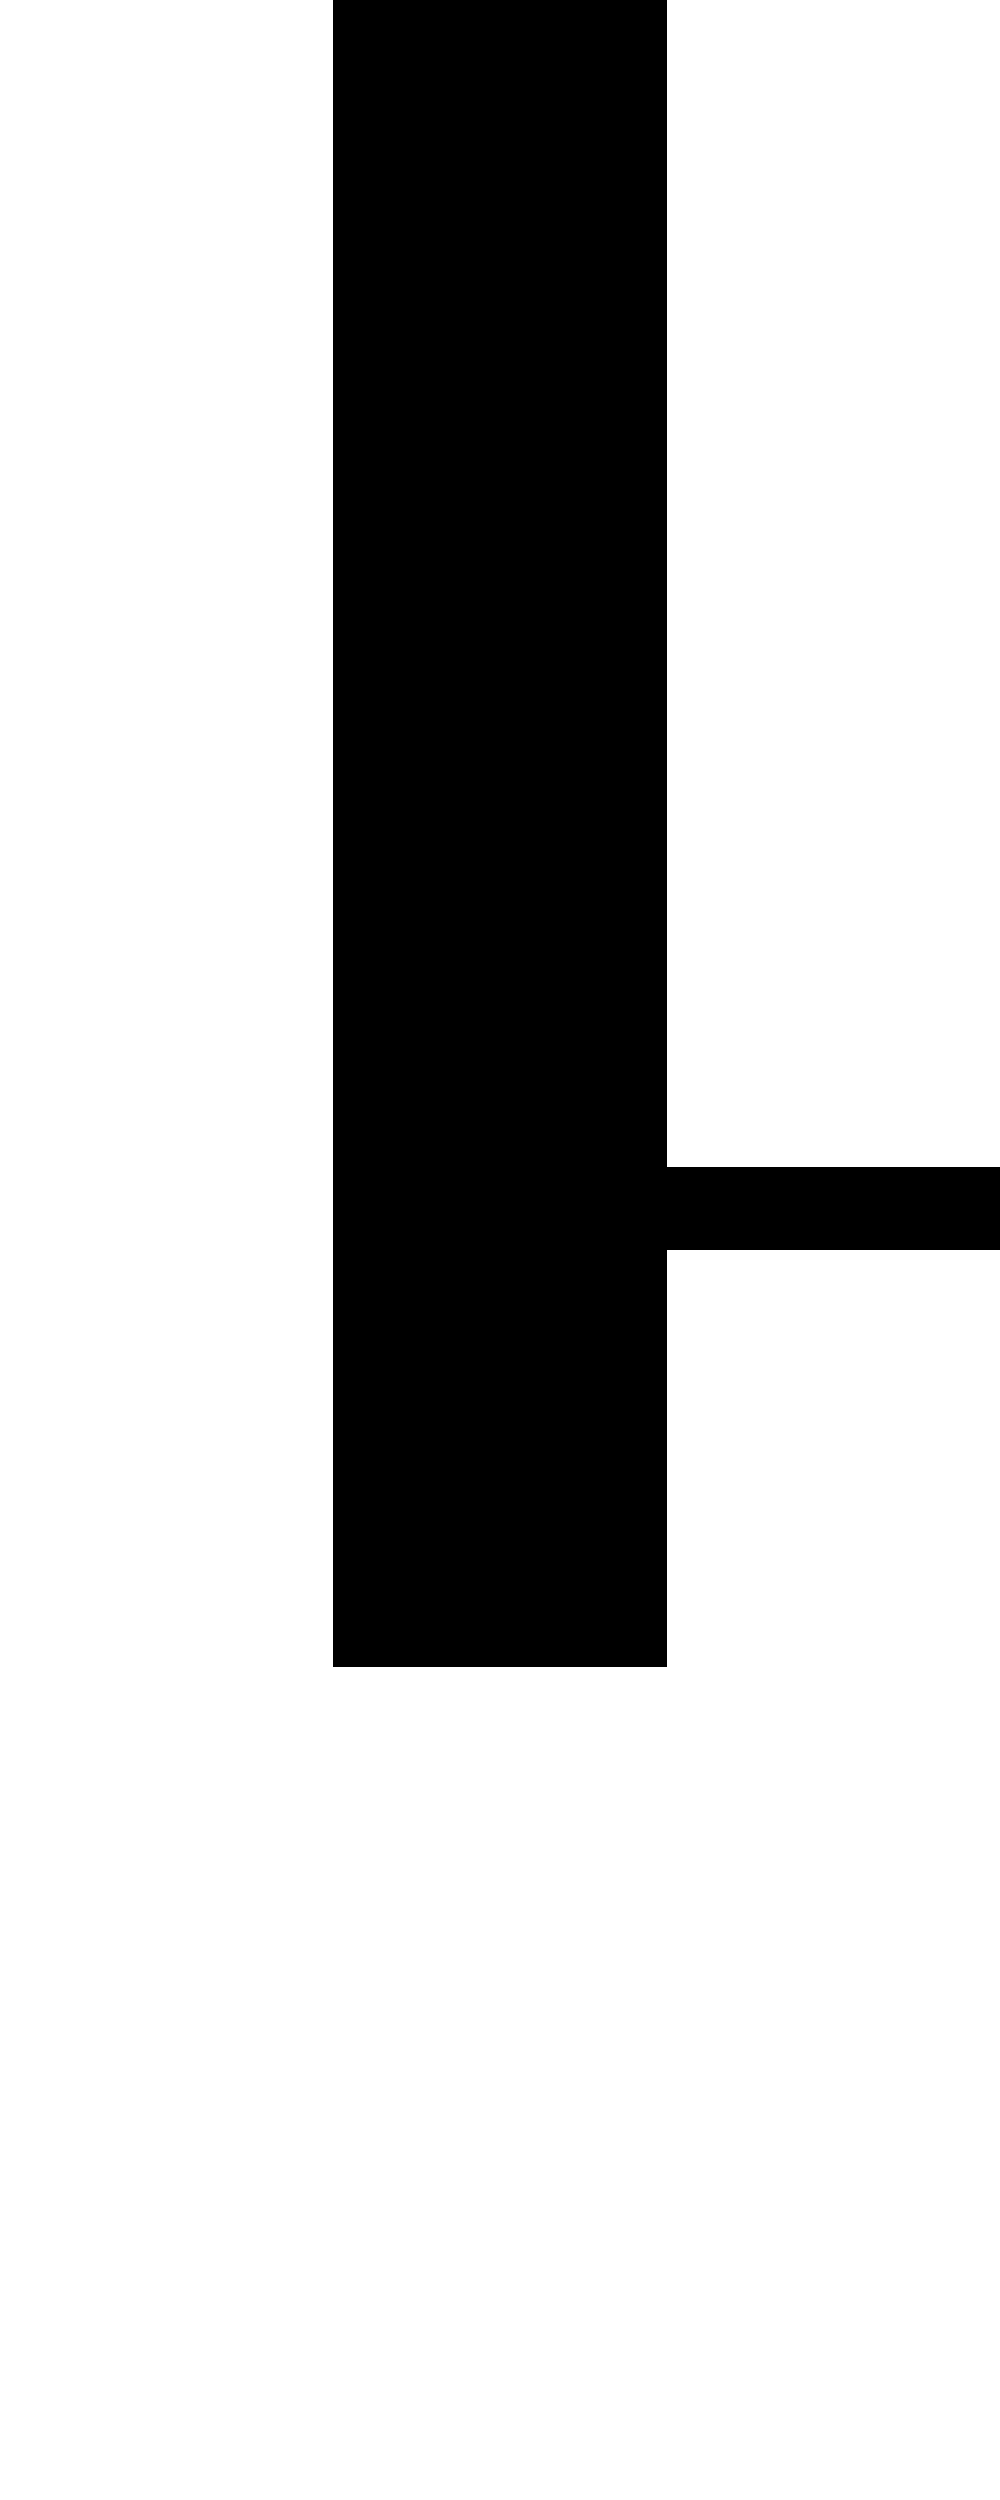
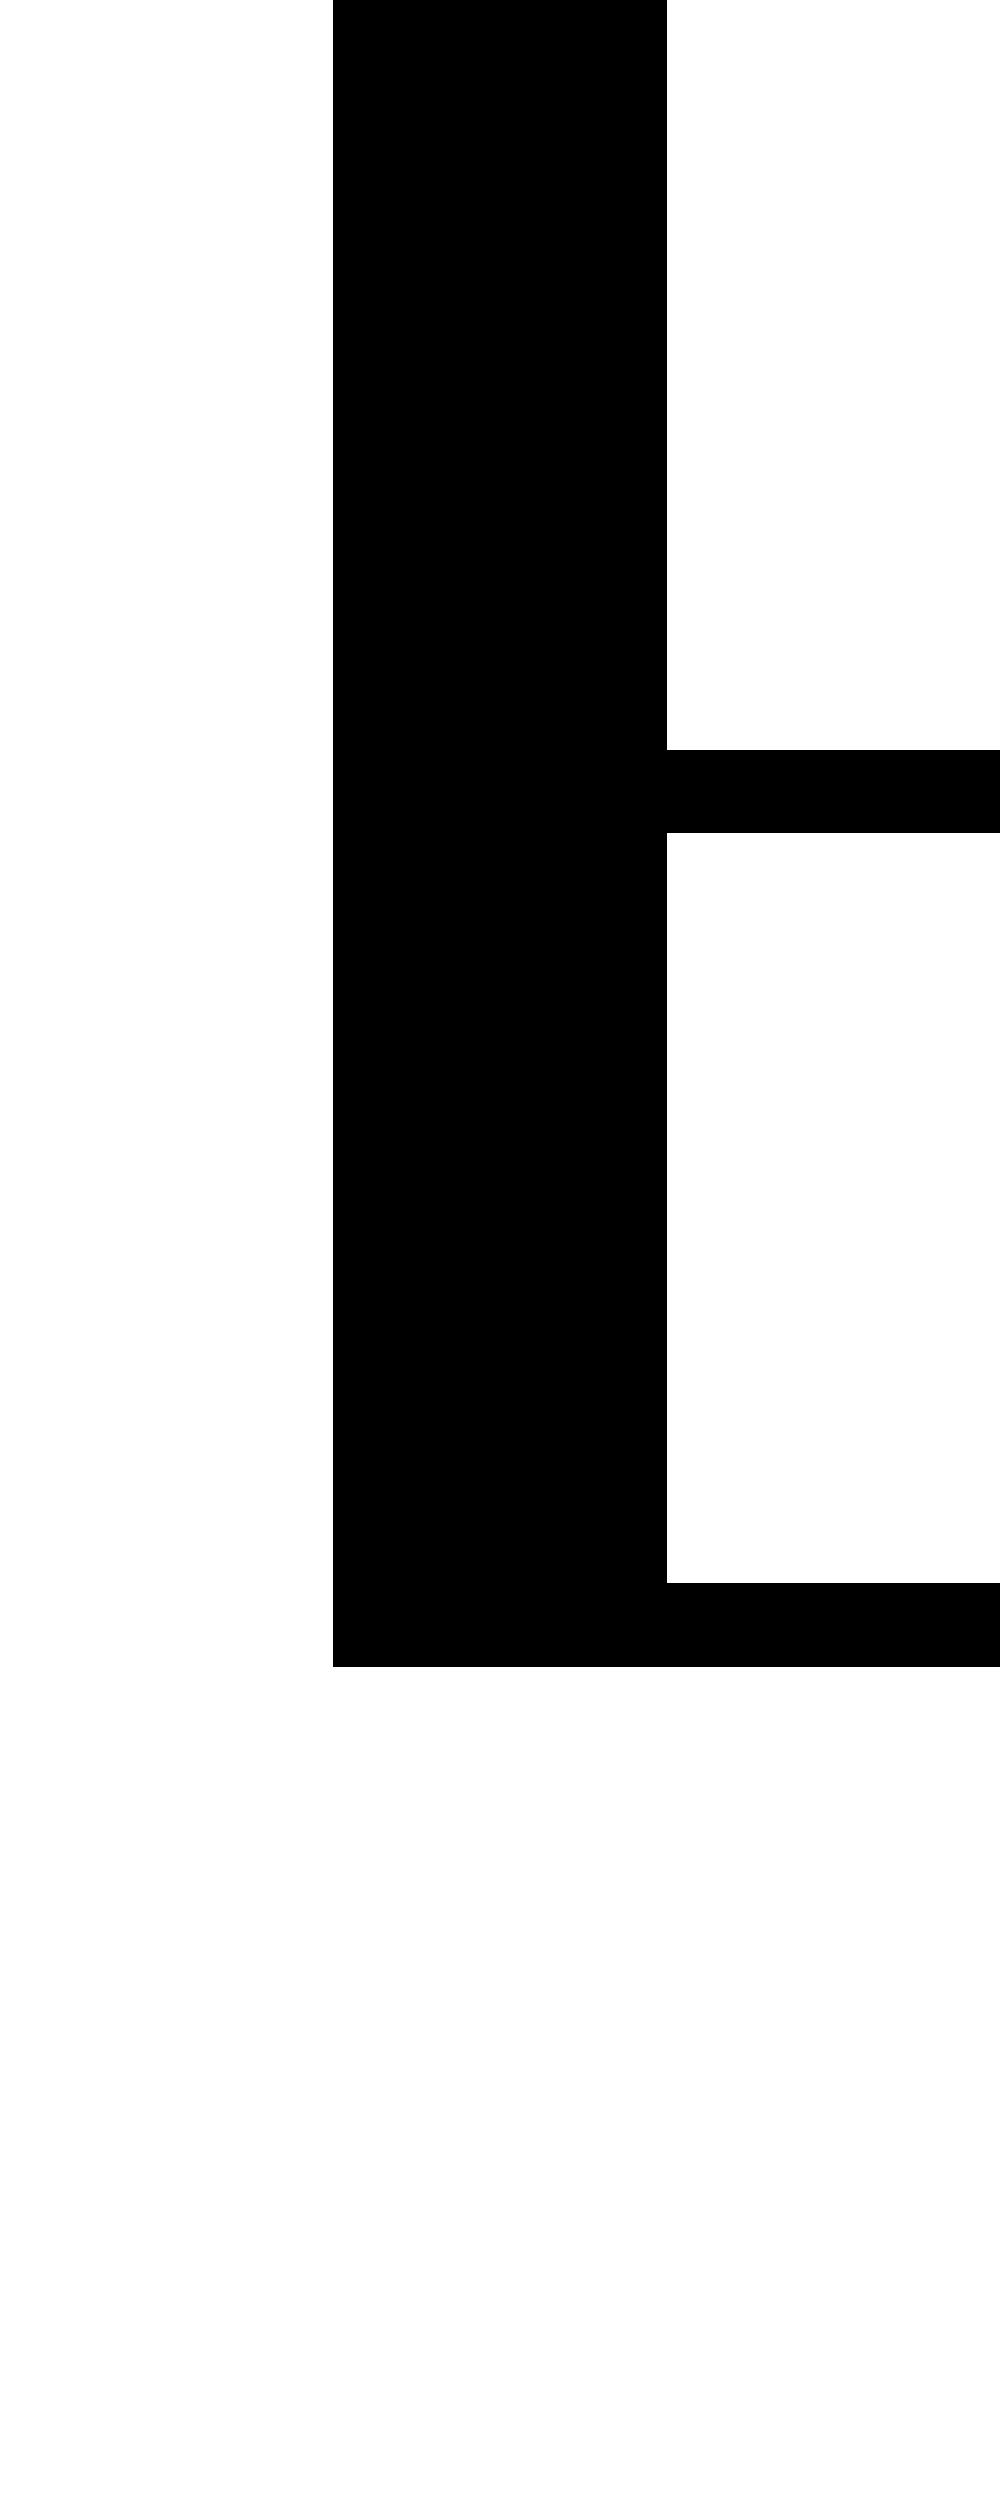
<svg xmlns="http://www.w3.org/2000/svg" viewBox="0 0 12 30" shape-rendering="crispEdges">
  <g>
    <polygon class="t" points="4,0 8,0 8,20 4,20" />
-     <polygon class="t" points="8,14 12,14 12,15 8,15" />
+     <polygon class="t" points="8,9 12,9 12,10 8,10" />
+     <polygon class="t" points="8,19 12,19 12,20 8,20" />
  </g>
</svg>
